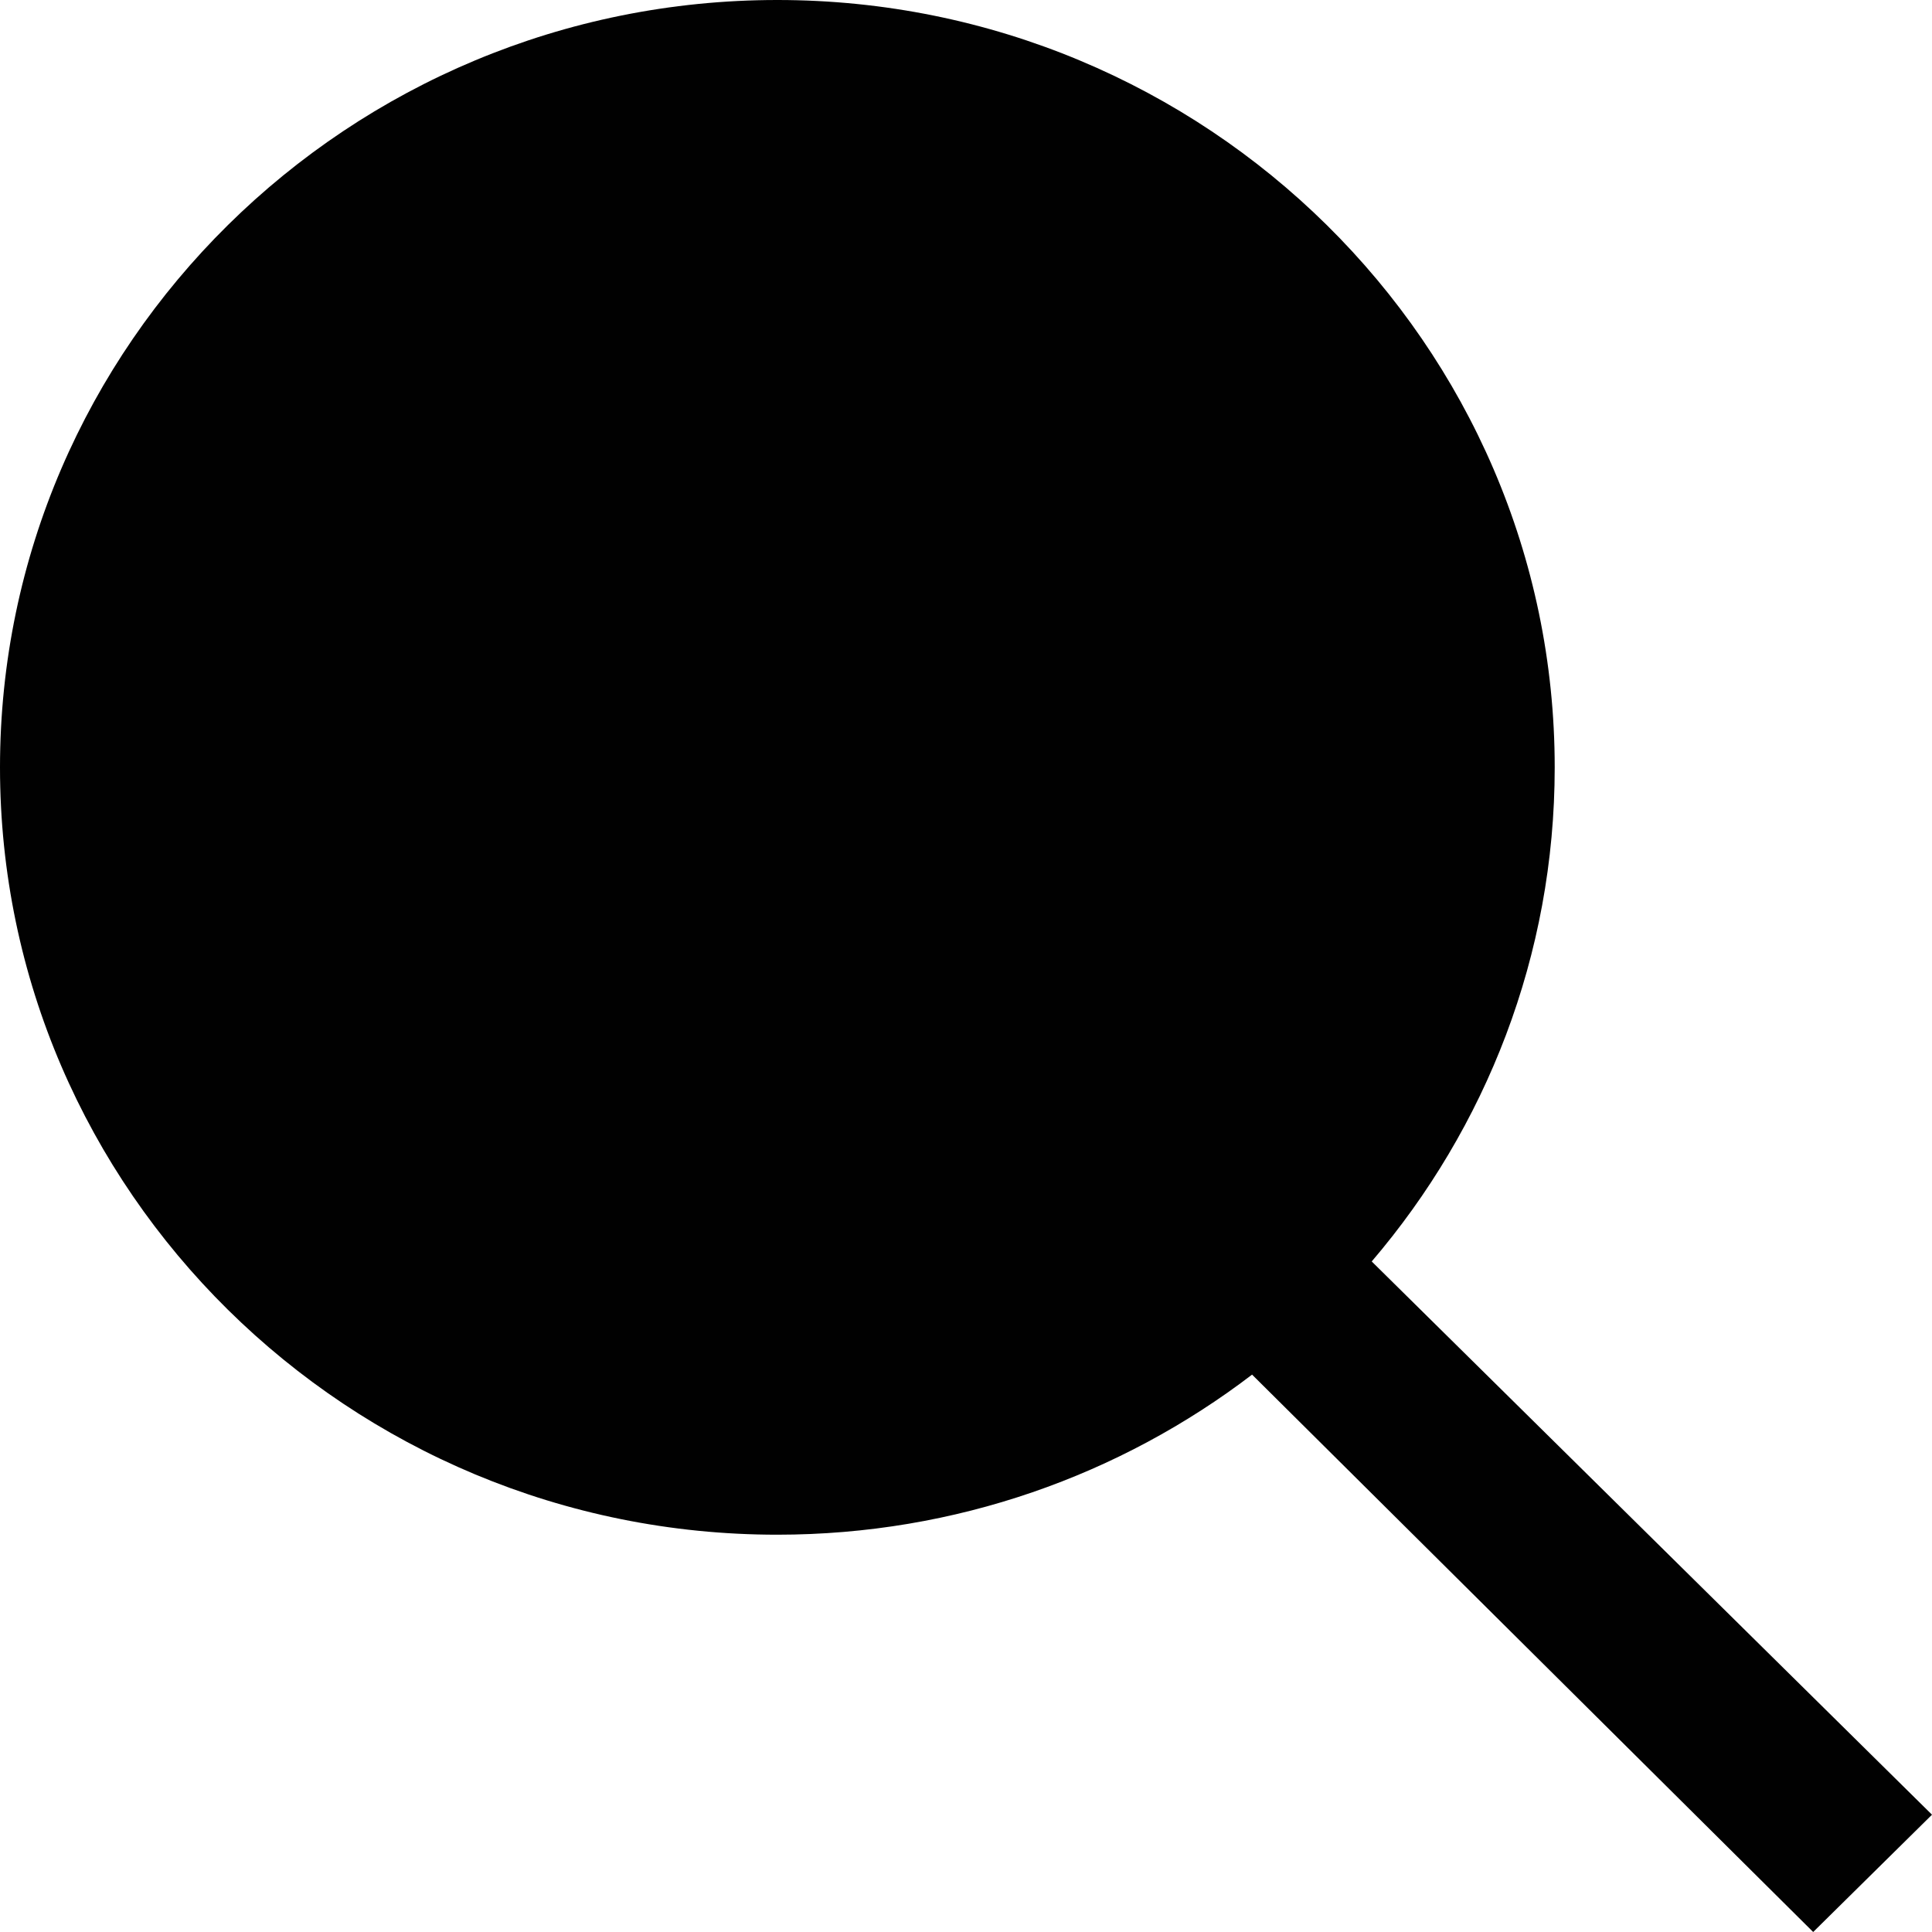
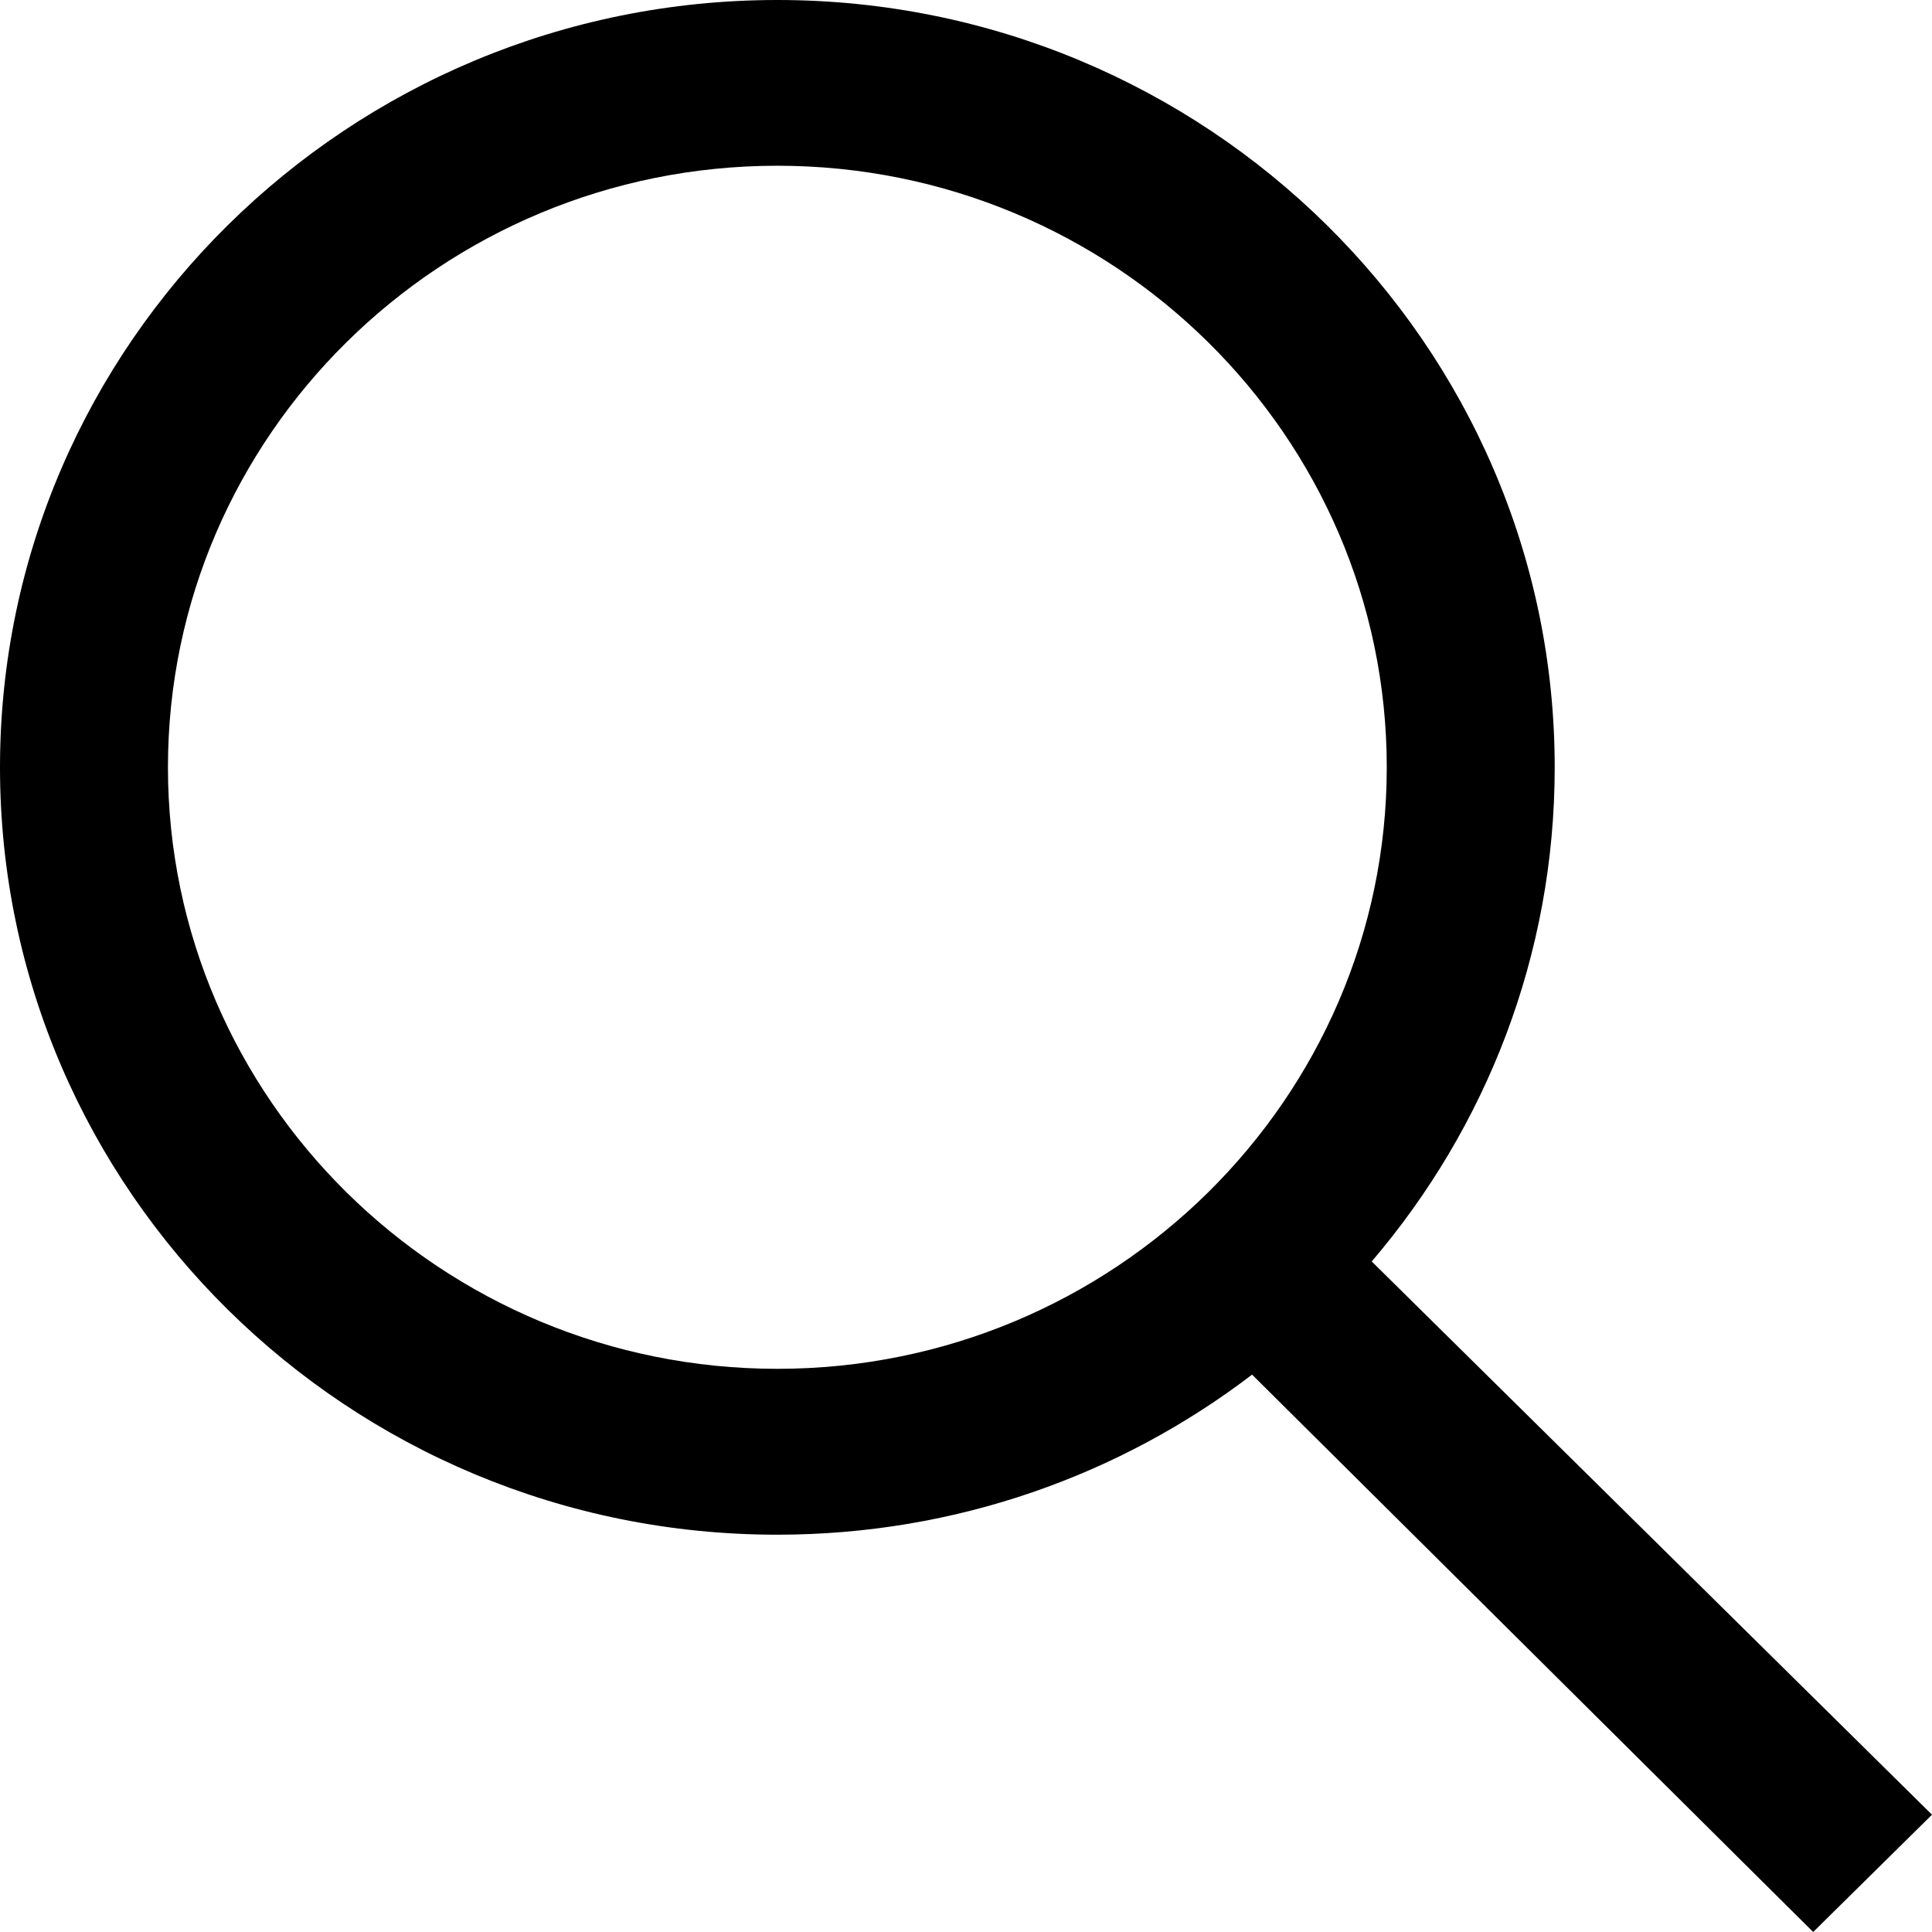
<svg class="svgicon mag" viewBox="0 0 14 14">
-   <path fill="#010101" d="M5.633,1.201c-2.435,0-4.416,1.955-4.416,4.359c0,2.404,1.981,4.359,4.416,4.359s4.416-1.956,4.416-4.359    C10.049,3.157,8.068,1.201,5.633,1.201z" />
-   <path fill="#010101" d="M9.073,9.961c-0.952,0.727-2.146,1.16-3.44,1.16C2.527,11.122,0,8.627,0,5.561S2.527,0,5.633,0    s5.633,2.495,5.633,5.561c0,1.363-0.499,2.612-1.326,3.58L14,13.15L13.139,14L9.073,9.961z" />
+   <path d="M5.633,1.201c-2.435,0-4.416,1.955-4.416,4.359c0,2.404,1.981,4.359,4.416,4.359s4.416-1.956,4.416-4.359  C10.049,3.157,8.068,1.201,5.633,1.201z M9.073,9.961c-0.952,0.727-2.146,1.16-3.44,1.16C2.527,11.122,0,8.627,0,5.561  S2.527,0,5.633,0s5.633,2.495,5.633,5.561c0,1.363-0.499,2.612-1.326,3.58L14,13.15L13.139,14L9.073,9.961z" />
</svg>
